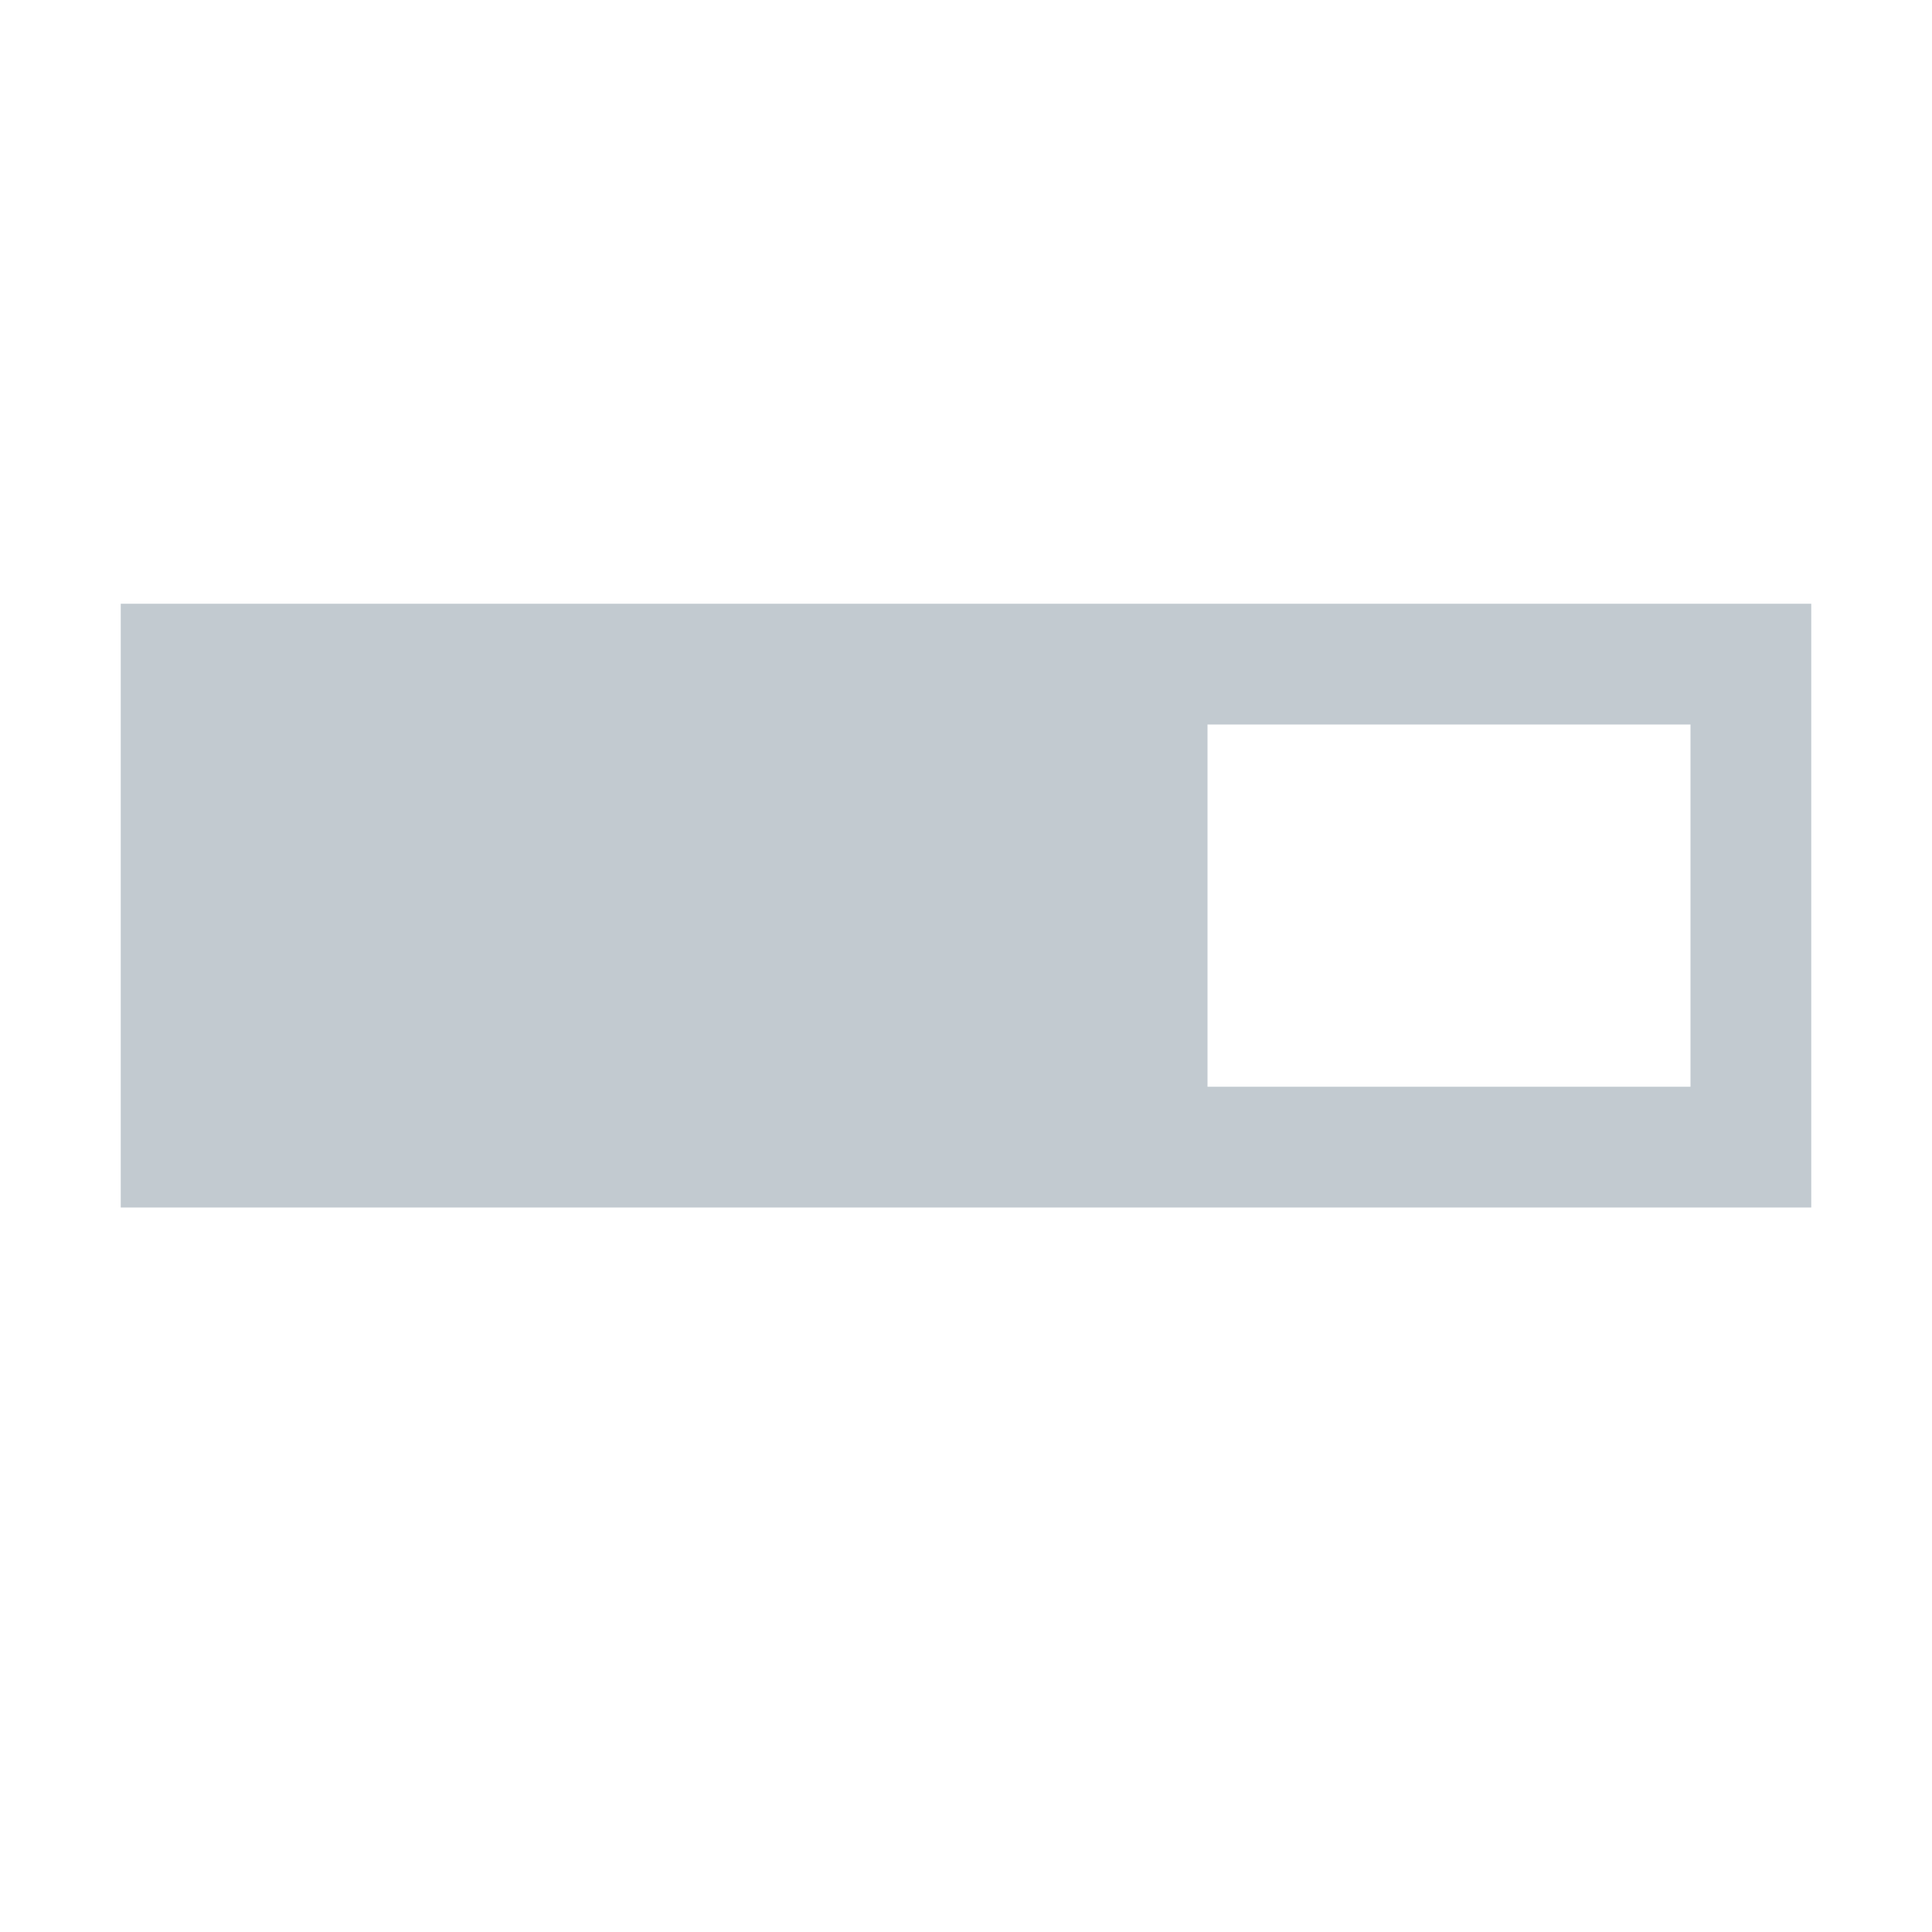
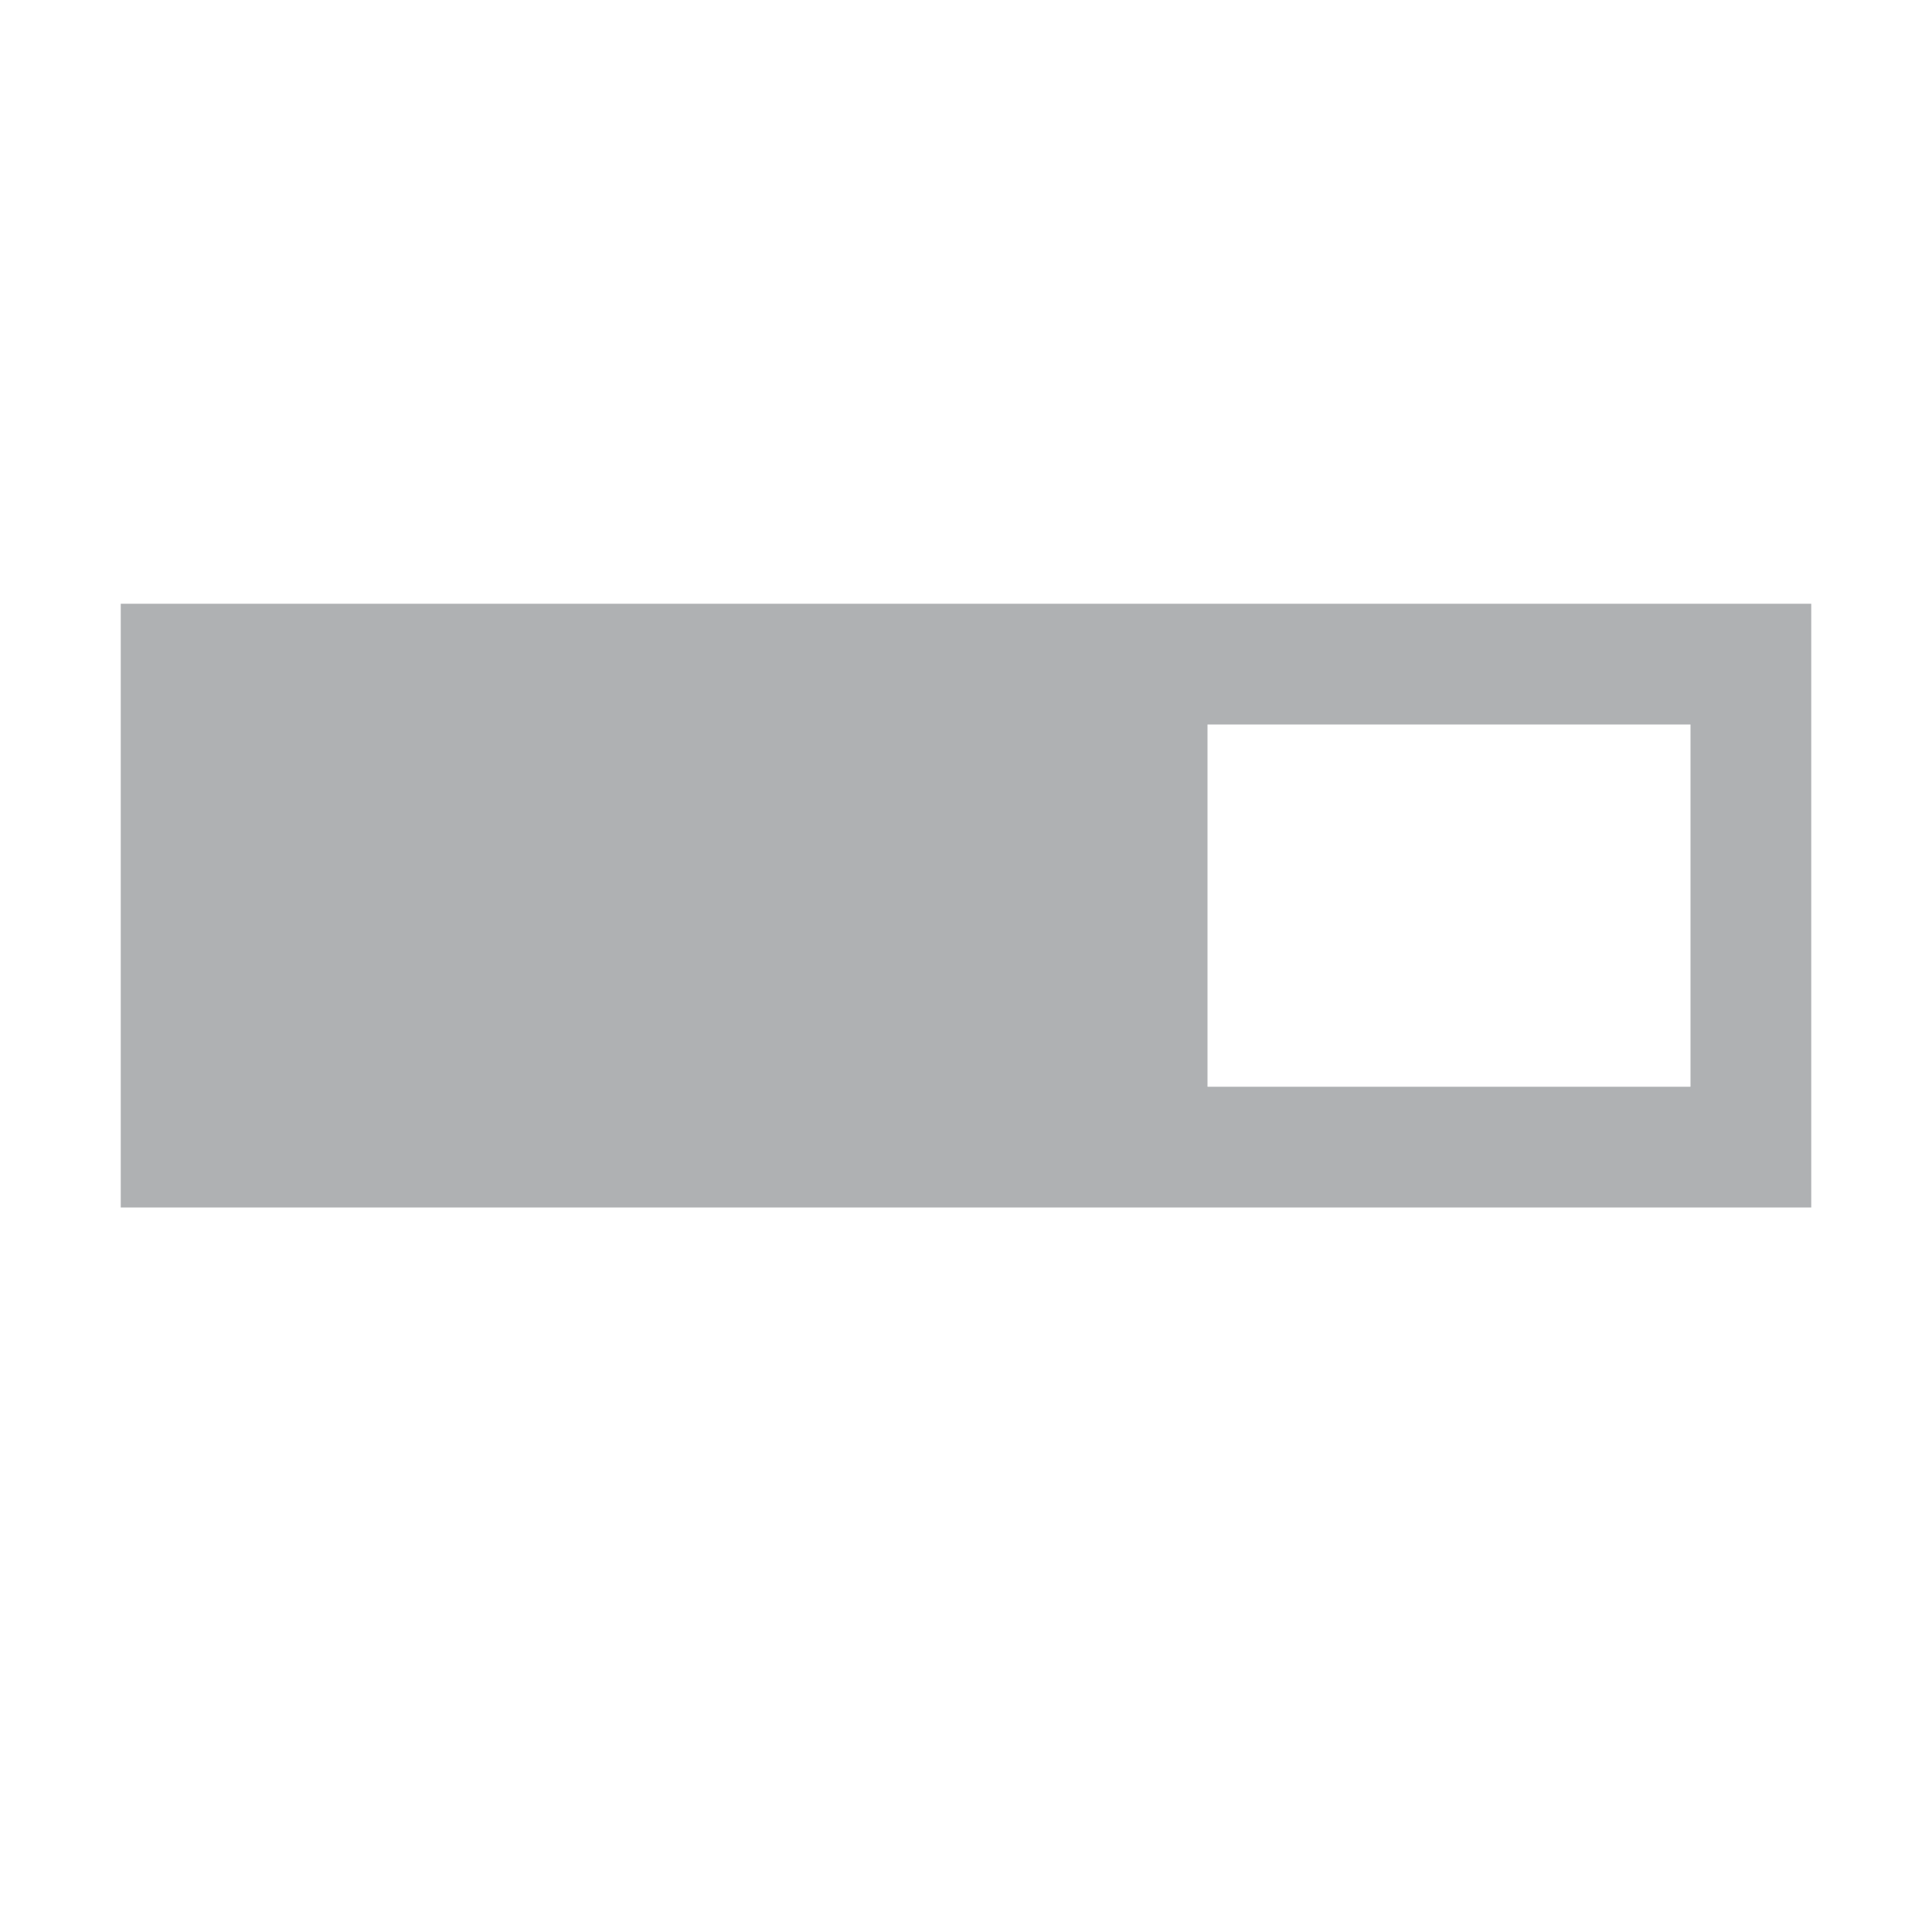
<svg xmlns="http://www.w3.org/2000/svg" width="16" height="16" viewBox="0 0 16 16">
-   <path fill="#9AA7B0" fill-opacity=".6" fill-rule="evenodd" d="M1,5 L15,5 L15,10 L1,10 L1,5 Z M10,6 L10,9 L14,9 L14,6 L10,6 Z" />
+   <path fill="#AFB1B3" fill-rule="evenodd" d="M1,5 L15,5 L15,10 L1,10 L1,5 Z M10,6 L10,9 L14,9 L14,6 L10,6 Z" />
</svg>
